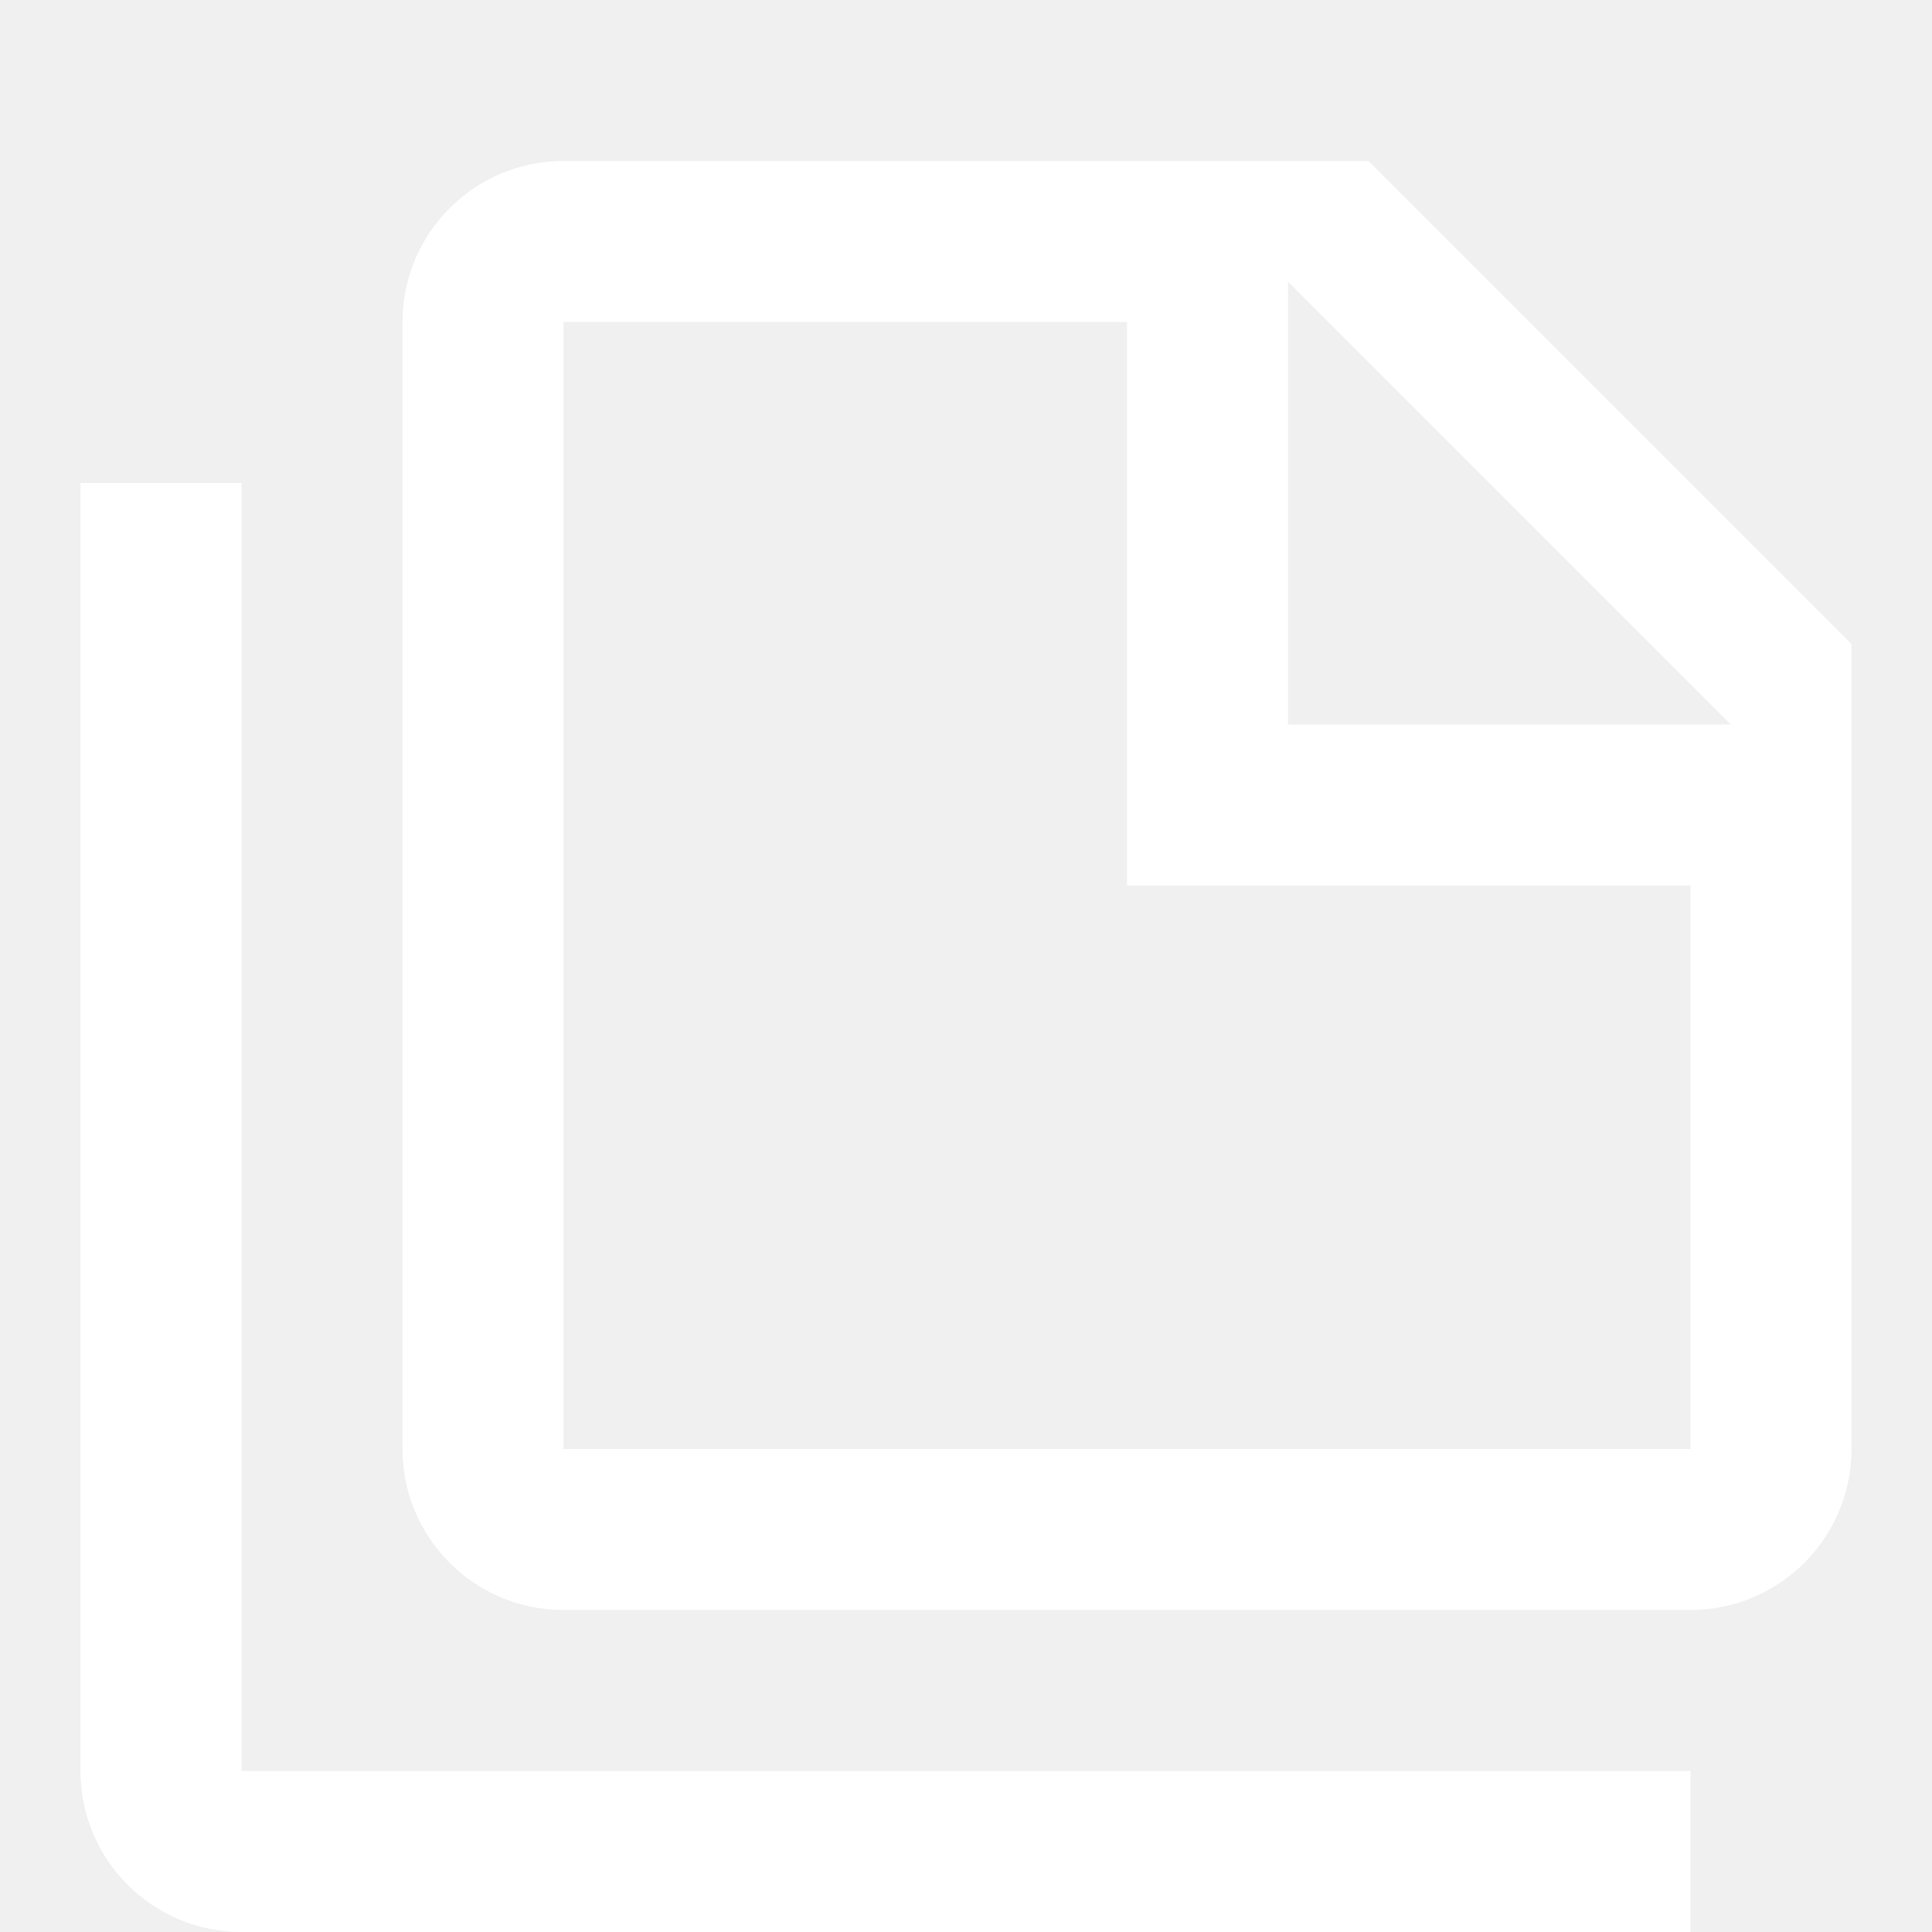
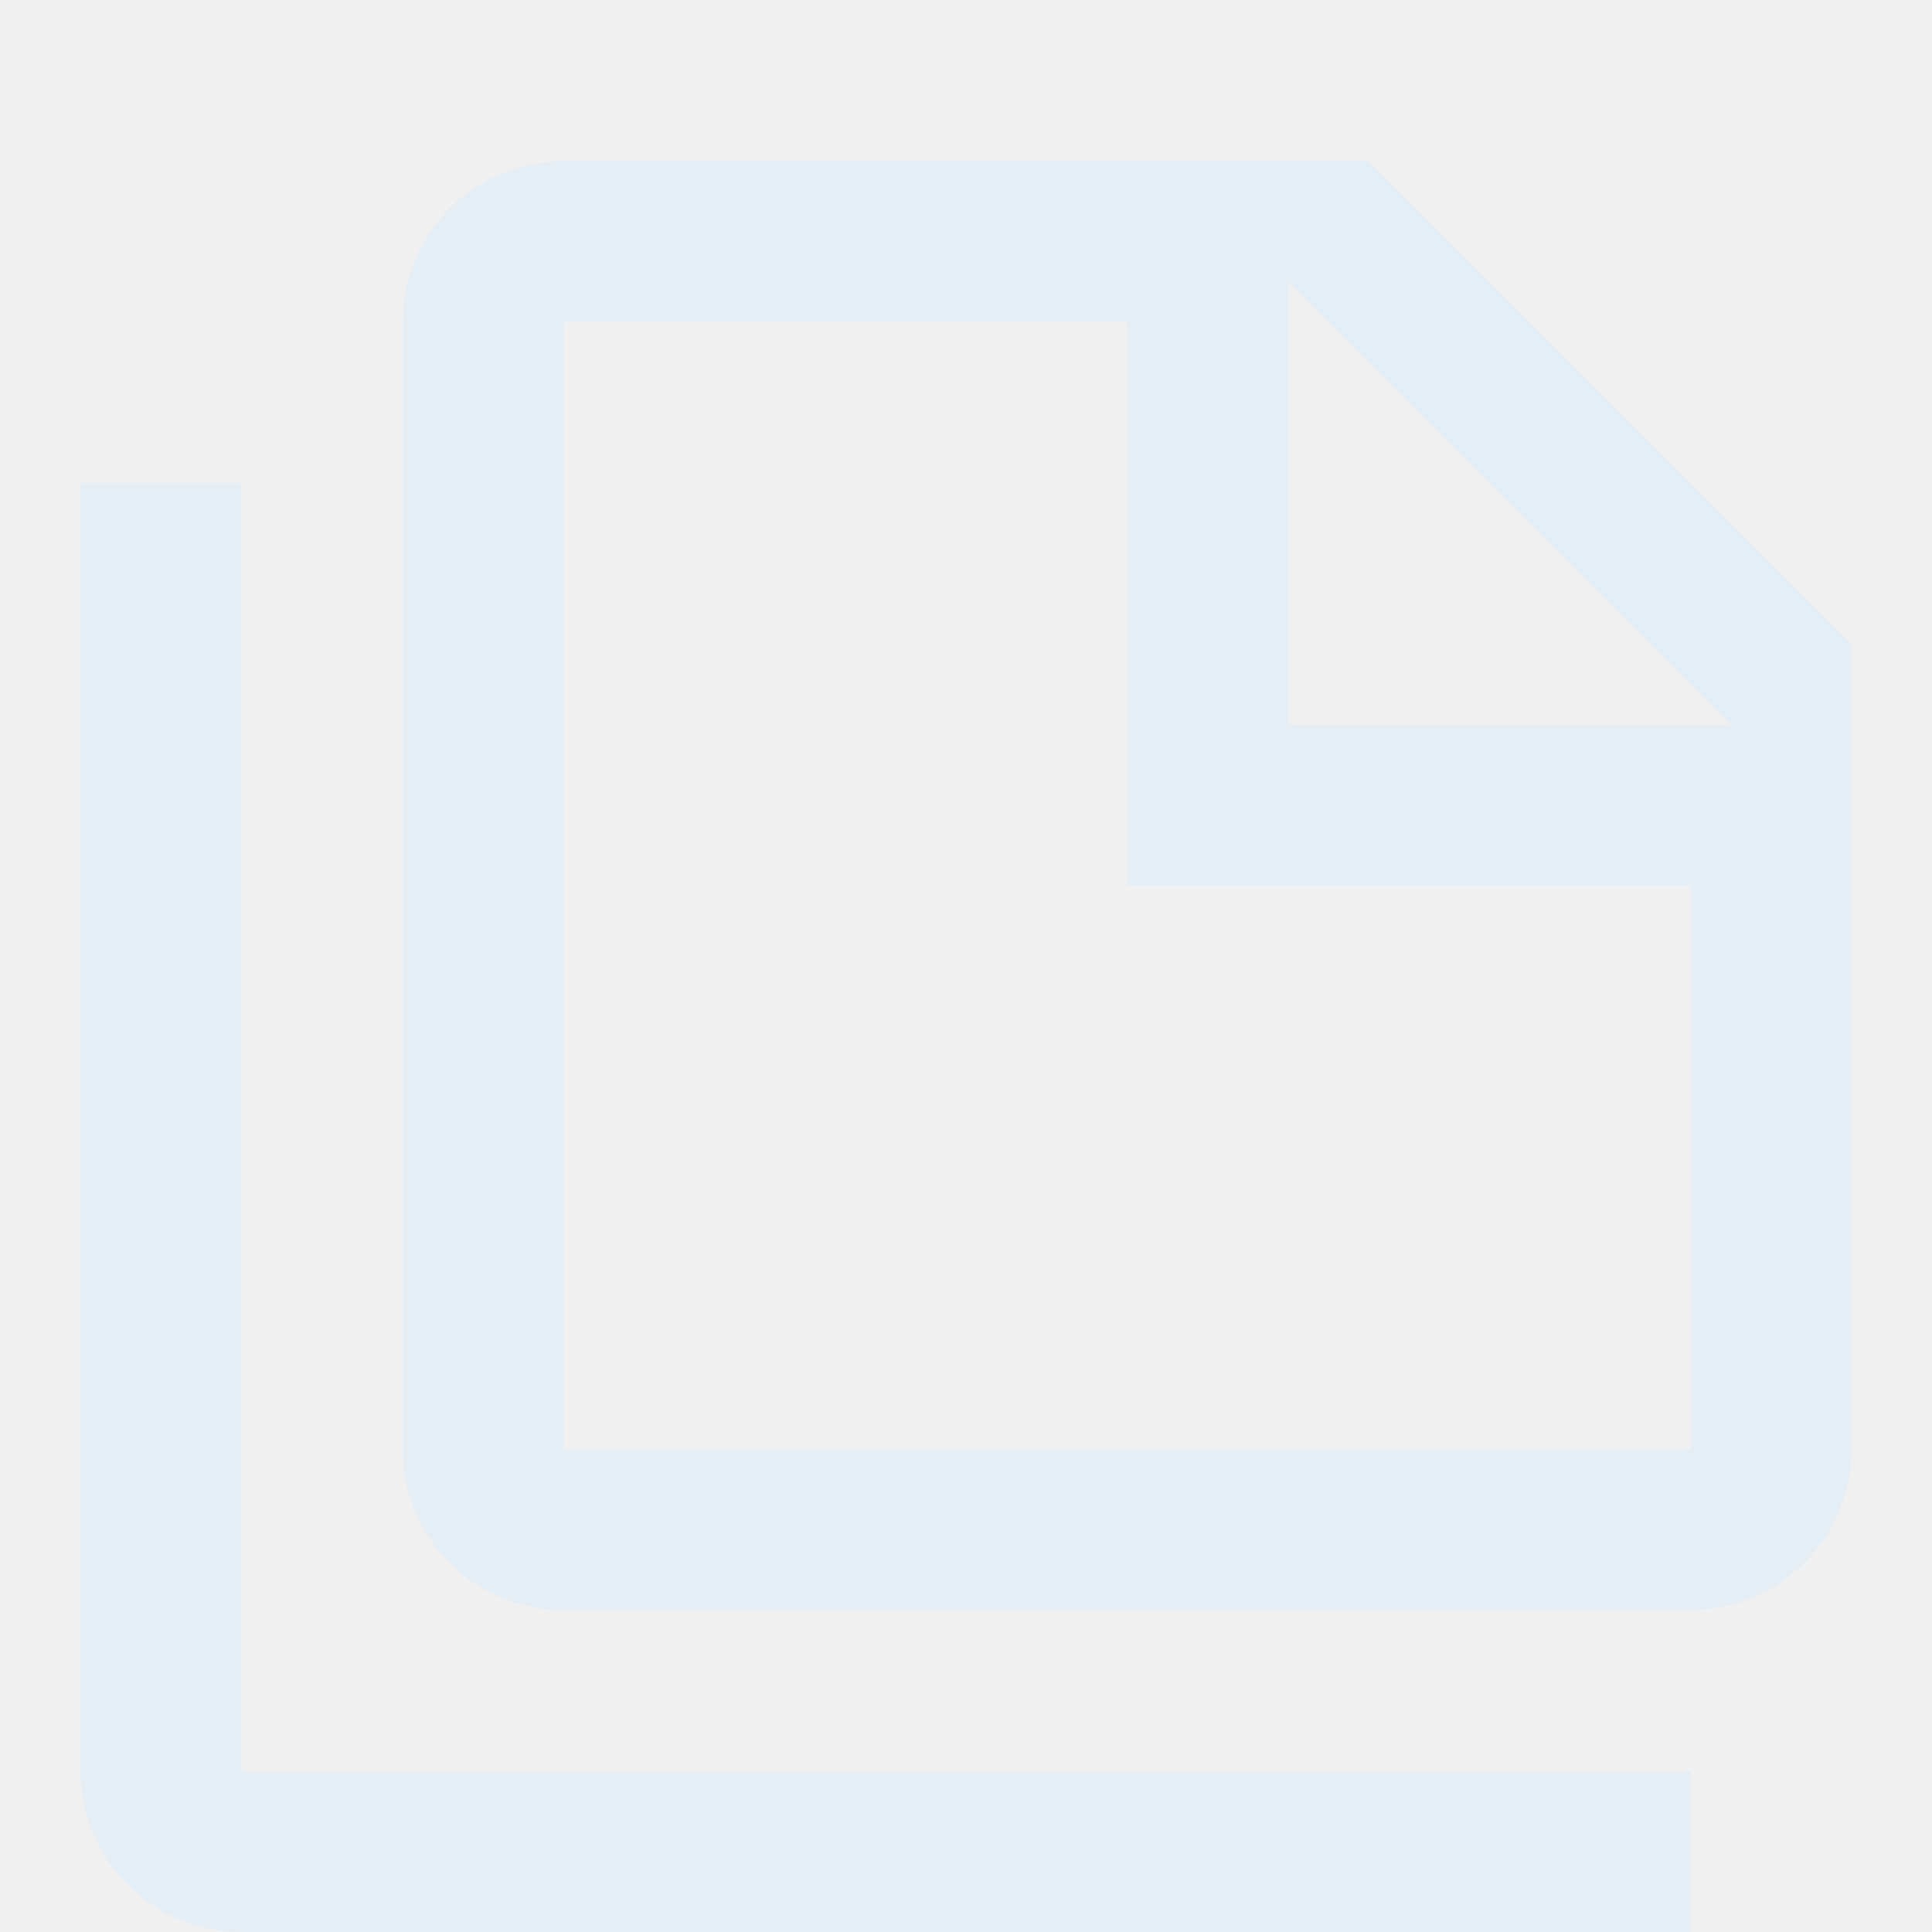
<svg xmlns="http://www.w3.org/2000/svg" viewBox="0 0 24 24">
-   <path d="M3,6V22H21V24H3A2,2 0 0,1 1,22V6H3M16,9H21.5L16,3.5V9M7,2H17L23,8V18A2,2 0 0,1 21,20H7C5.89,20 5,19.1 5,18V4A2,2 0 0,1 7,2M7,4V18H21V11H14V4H7Z" fill="white" />
+   <path d="M3,6V22H21V24H3A2,2 0 0,1 1,22V6H3M16,9H21.5L16,3.5V9M7,2H17L23,8V18A2,2 0 0,1 21,20H7C5.89,20 5,19.1 5,18V4A2,2 0 0,1 7,2M7,4V18H21V11H14V4H7Z" fill="#E5EEF5ff" />
</svg>
